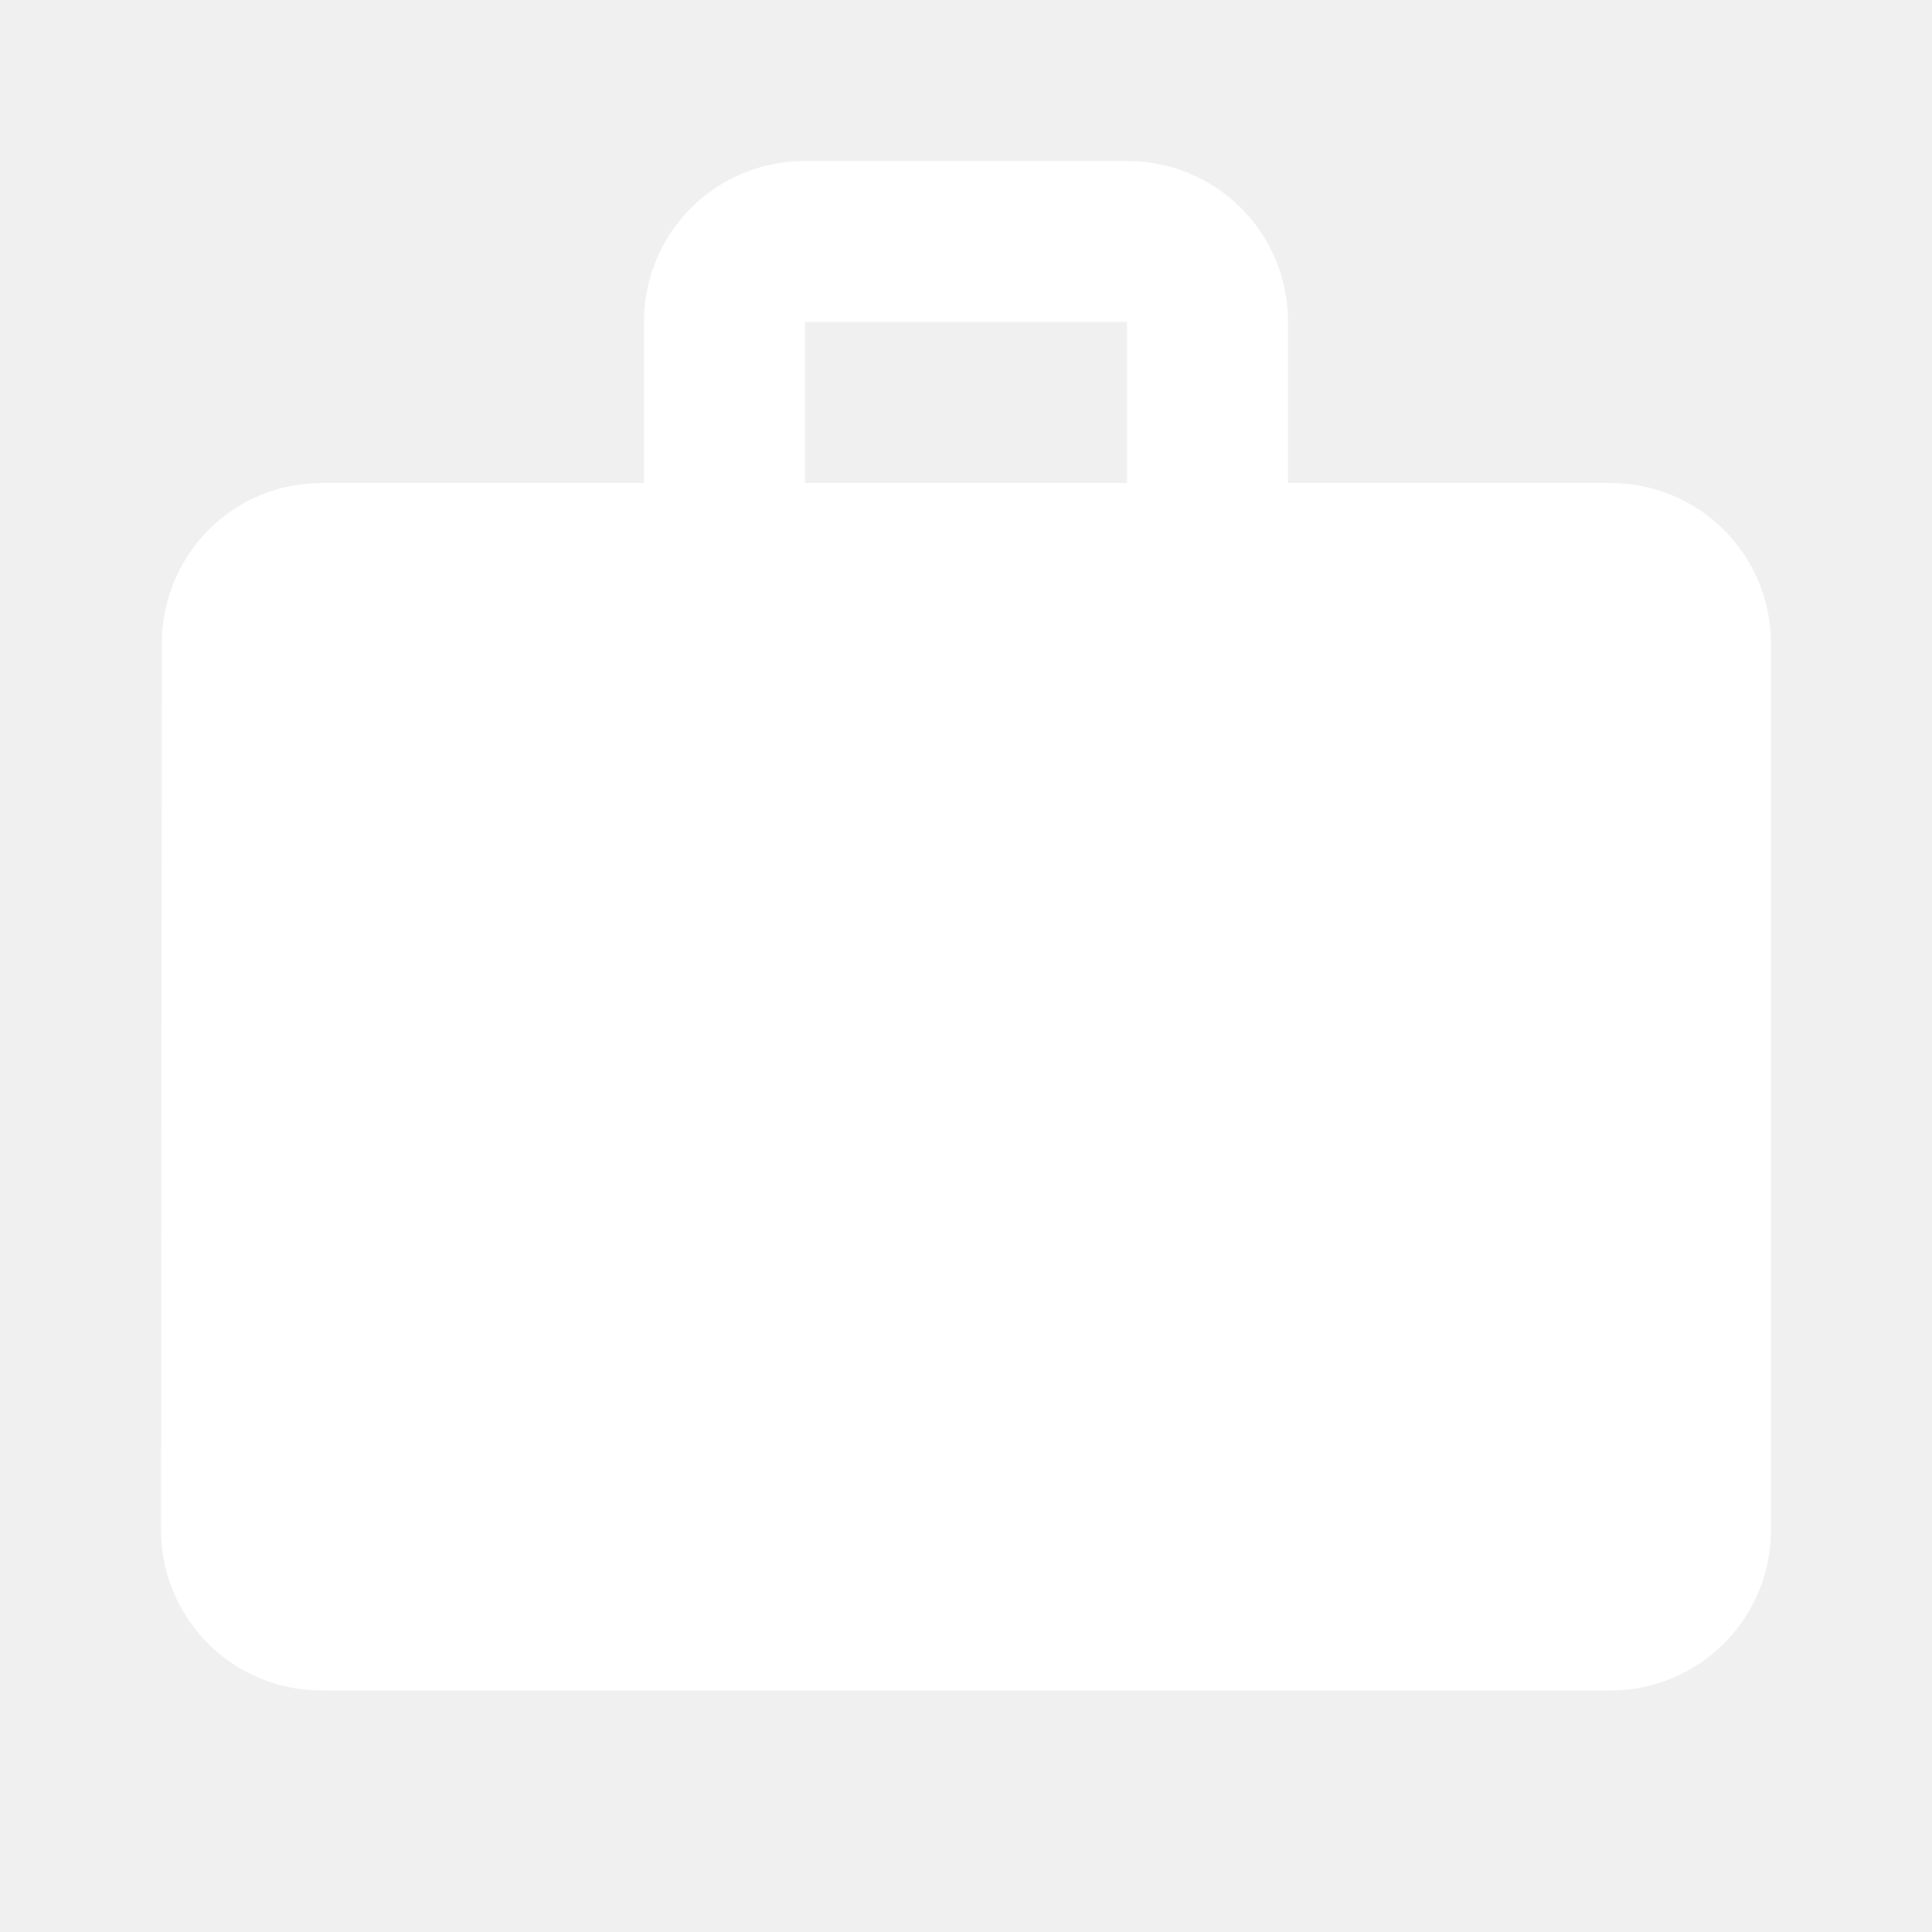
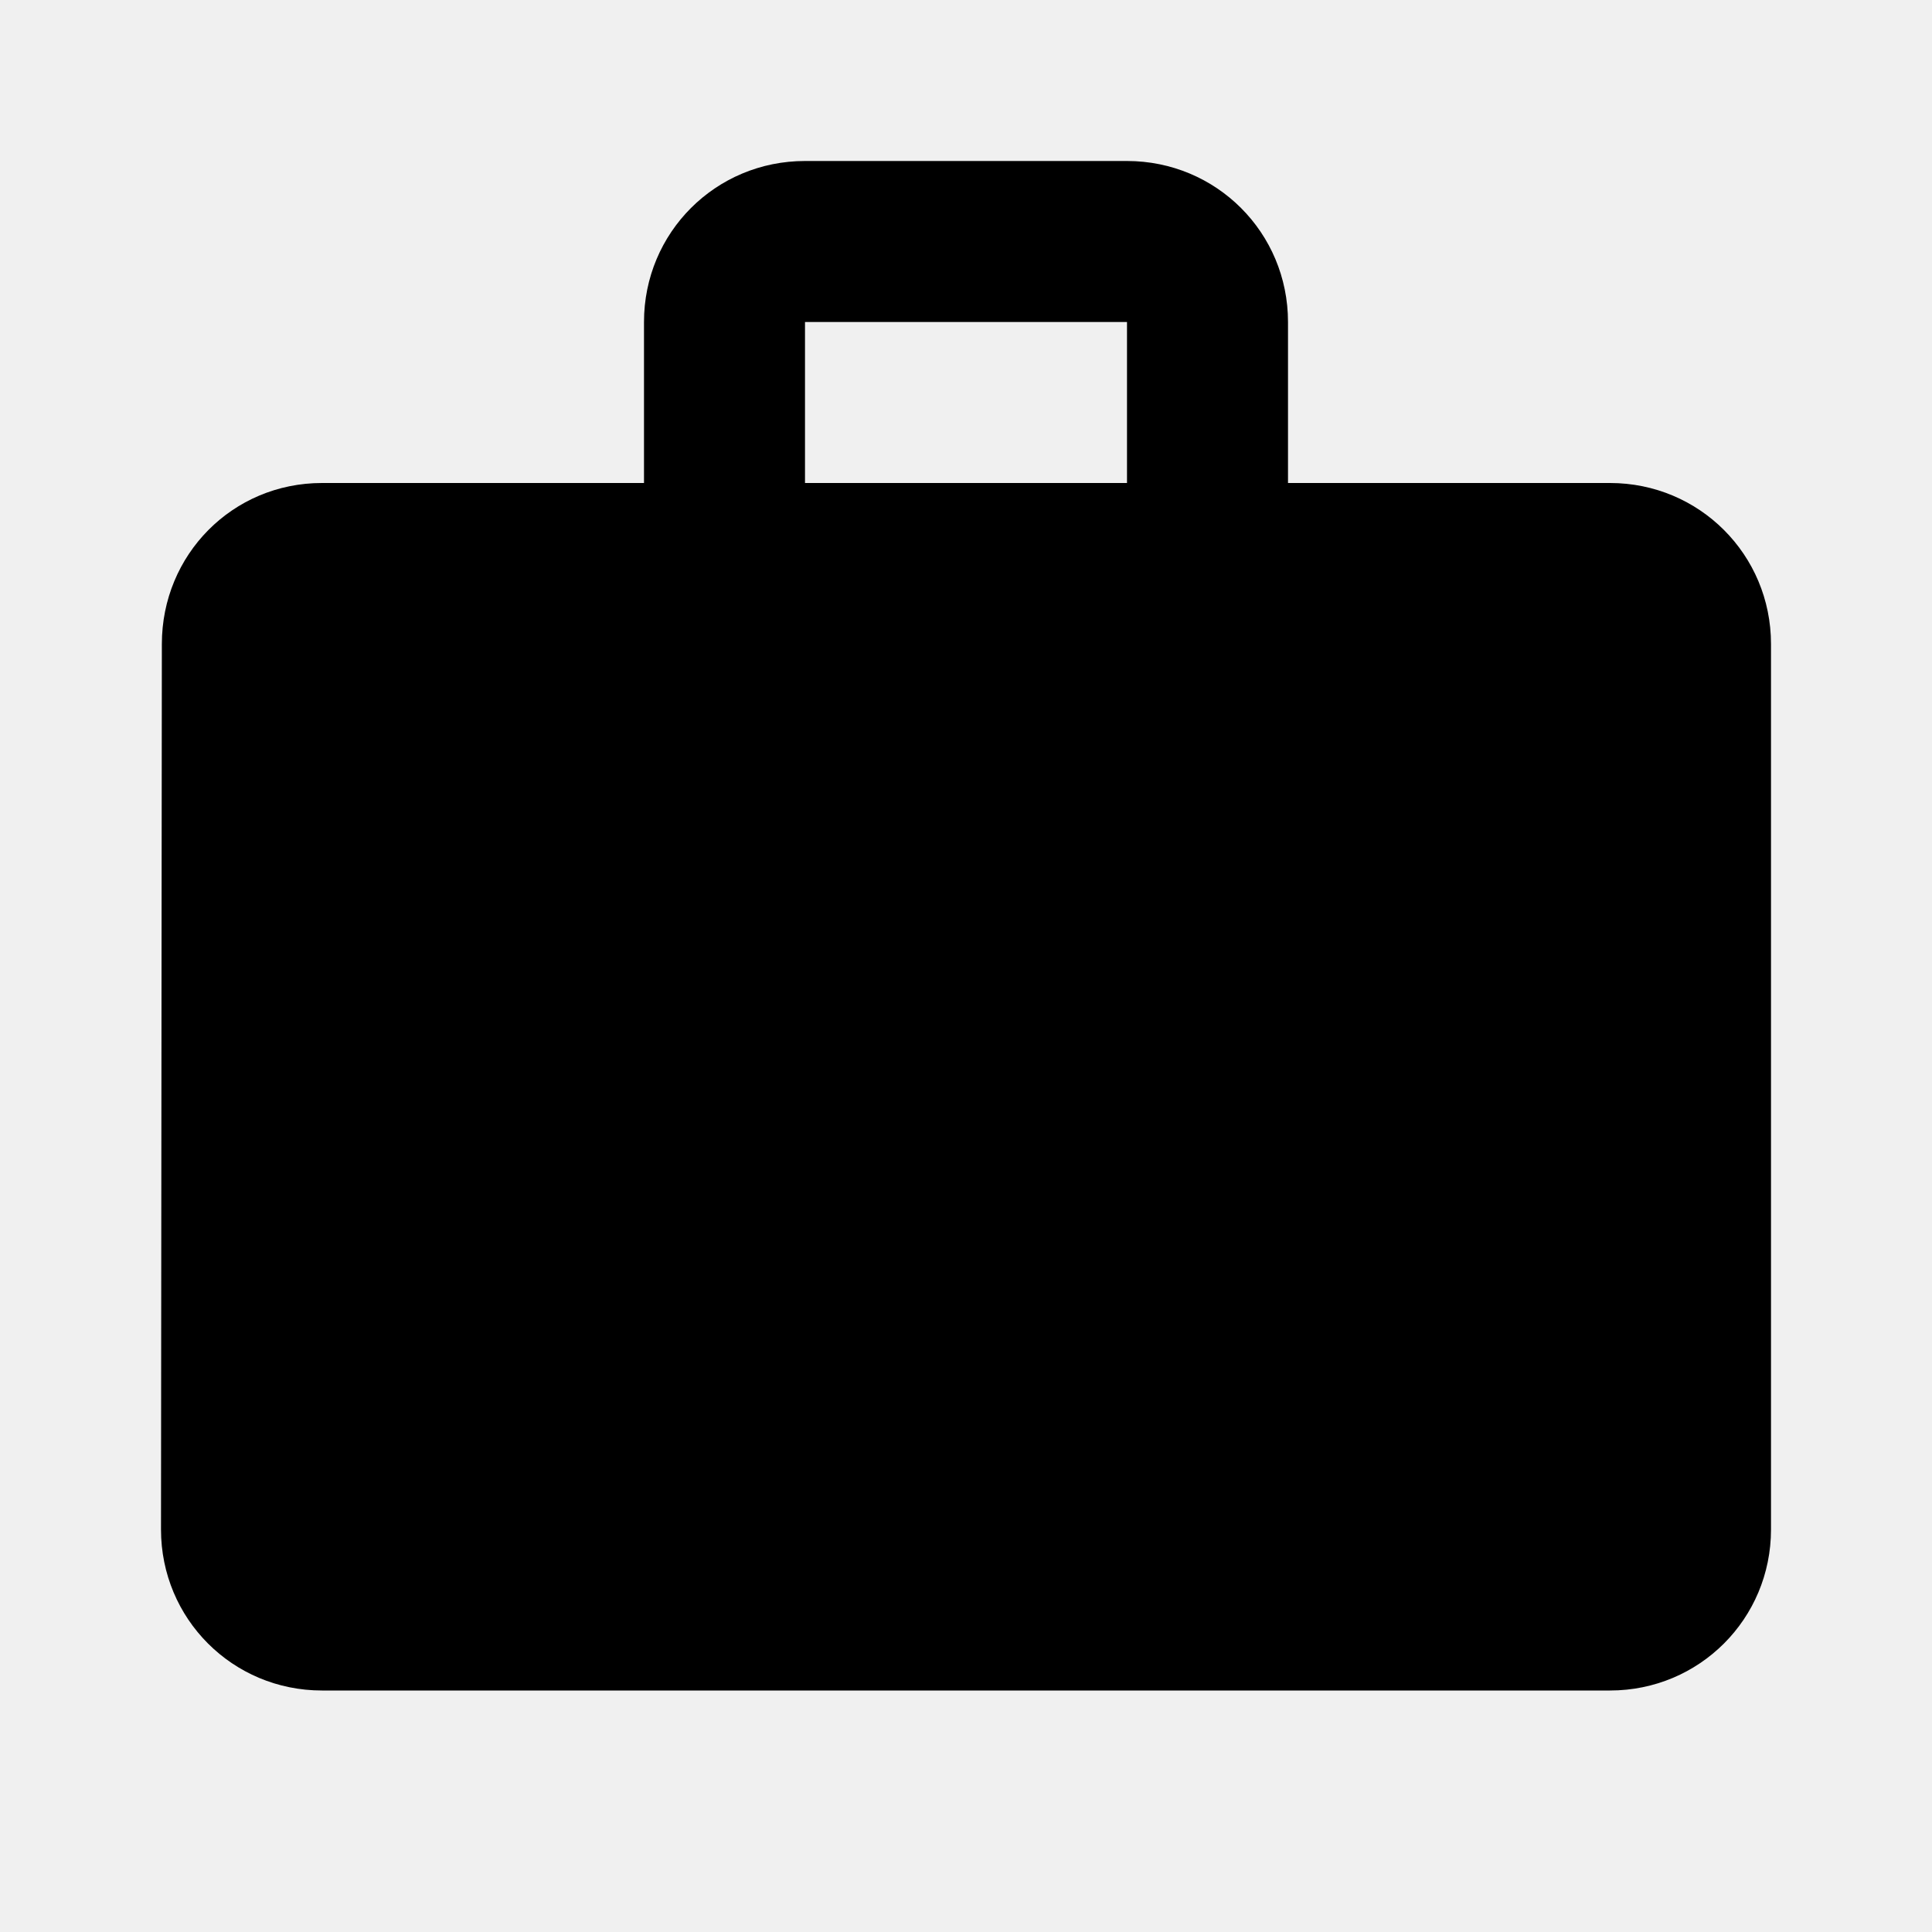
<svg xmlns="http://www.w3.org/2000/svg" width="18" height="18" viewBox="0 0 18 18" fill="none">
-   <g clip-path="url(#clip0_802_2775)">
-     <path d="M15 4.5H12V3C12 2.167 11.332 1.5 10.5 1.5H7.5C6.668 1.5 6 2.167 6 3V4.5H3C2.167 4.5 1.508 5.168 1.508 6L1.5 14.25C1.5 15.082 2.167 15.75 3 15.75H15C15.832 15.75 16.5 15.082 16.5 14.25V6C16.5 5.168 15.832 4.5 15 4.5ZM10.5 4.5H7.5V3H10.5V4.5Z" fill="white" />
+   <g clip-path="url(#clip0_802_2907)">
+     <path d="M15 4.5H12V3C12 2.167 11.332 1.5 10.5 1.5H7.5C6.668 1.5 6 2.167 6 3V4.5H3C2.167 4.5 1.508 5.168 1.508 6L1.5 14.25C1.5 15.082 2.167 15.75 3 15.75H15C15.832 15.75 16.5 15.082 16.5 14.25V6C16.5 5.168 15.832 4.5 15 4.5ZM10.5 4.5H7.5V3H10.5V4.5Z" fill="black" />
  </g>
  <defs>
-     <clipPath id="clip0_802_2775">
+     <clipPath id="clip0_802_2907">
      <rect width="18" height="18" fill="white" />
    </clipPath>
  </defs>
</svg>
